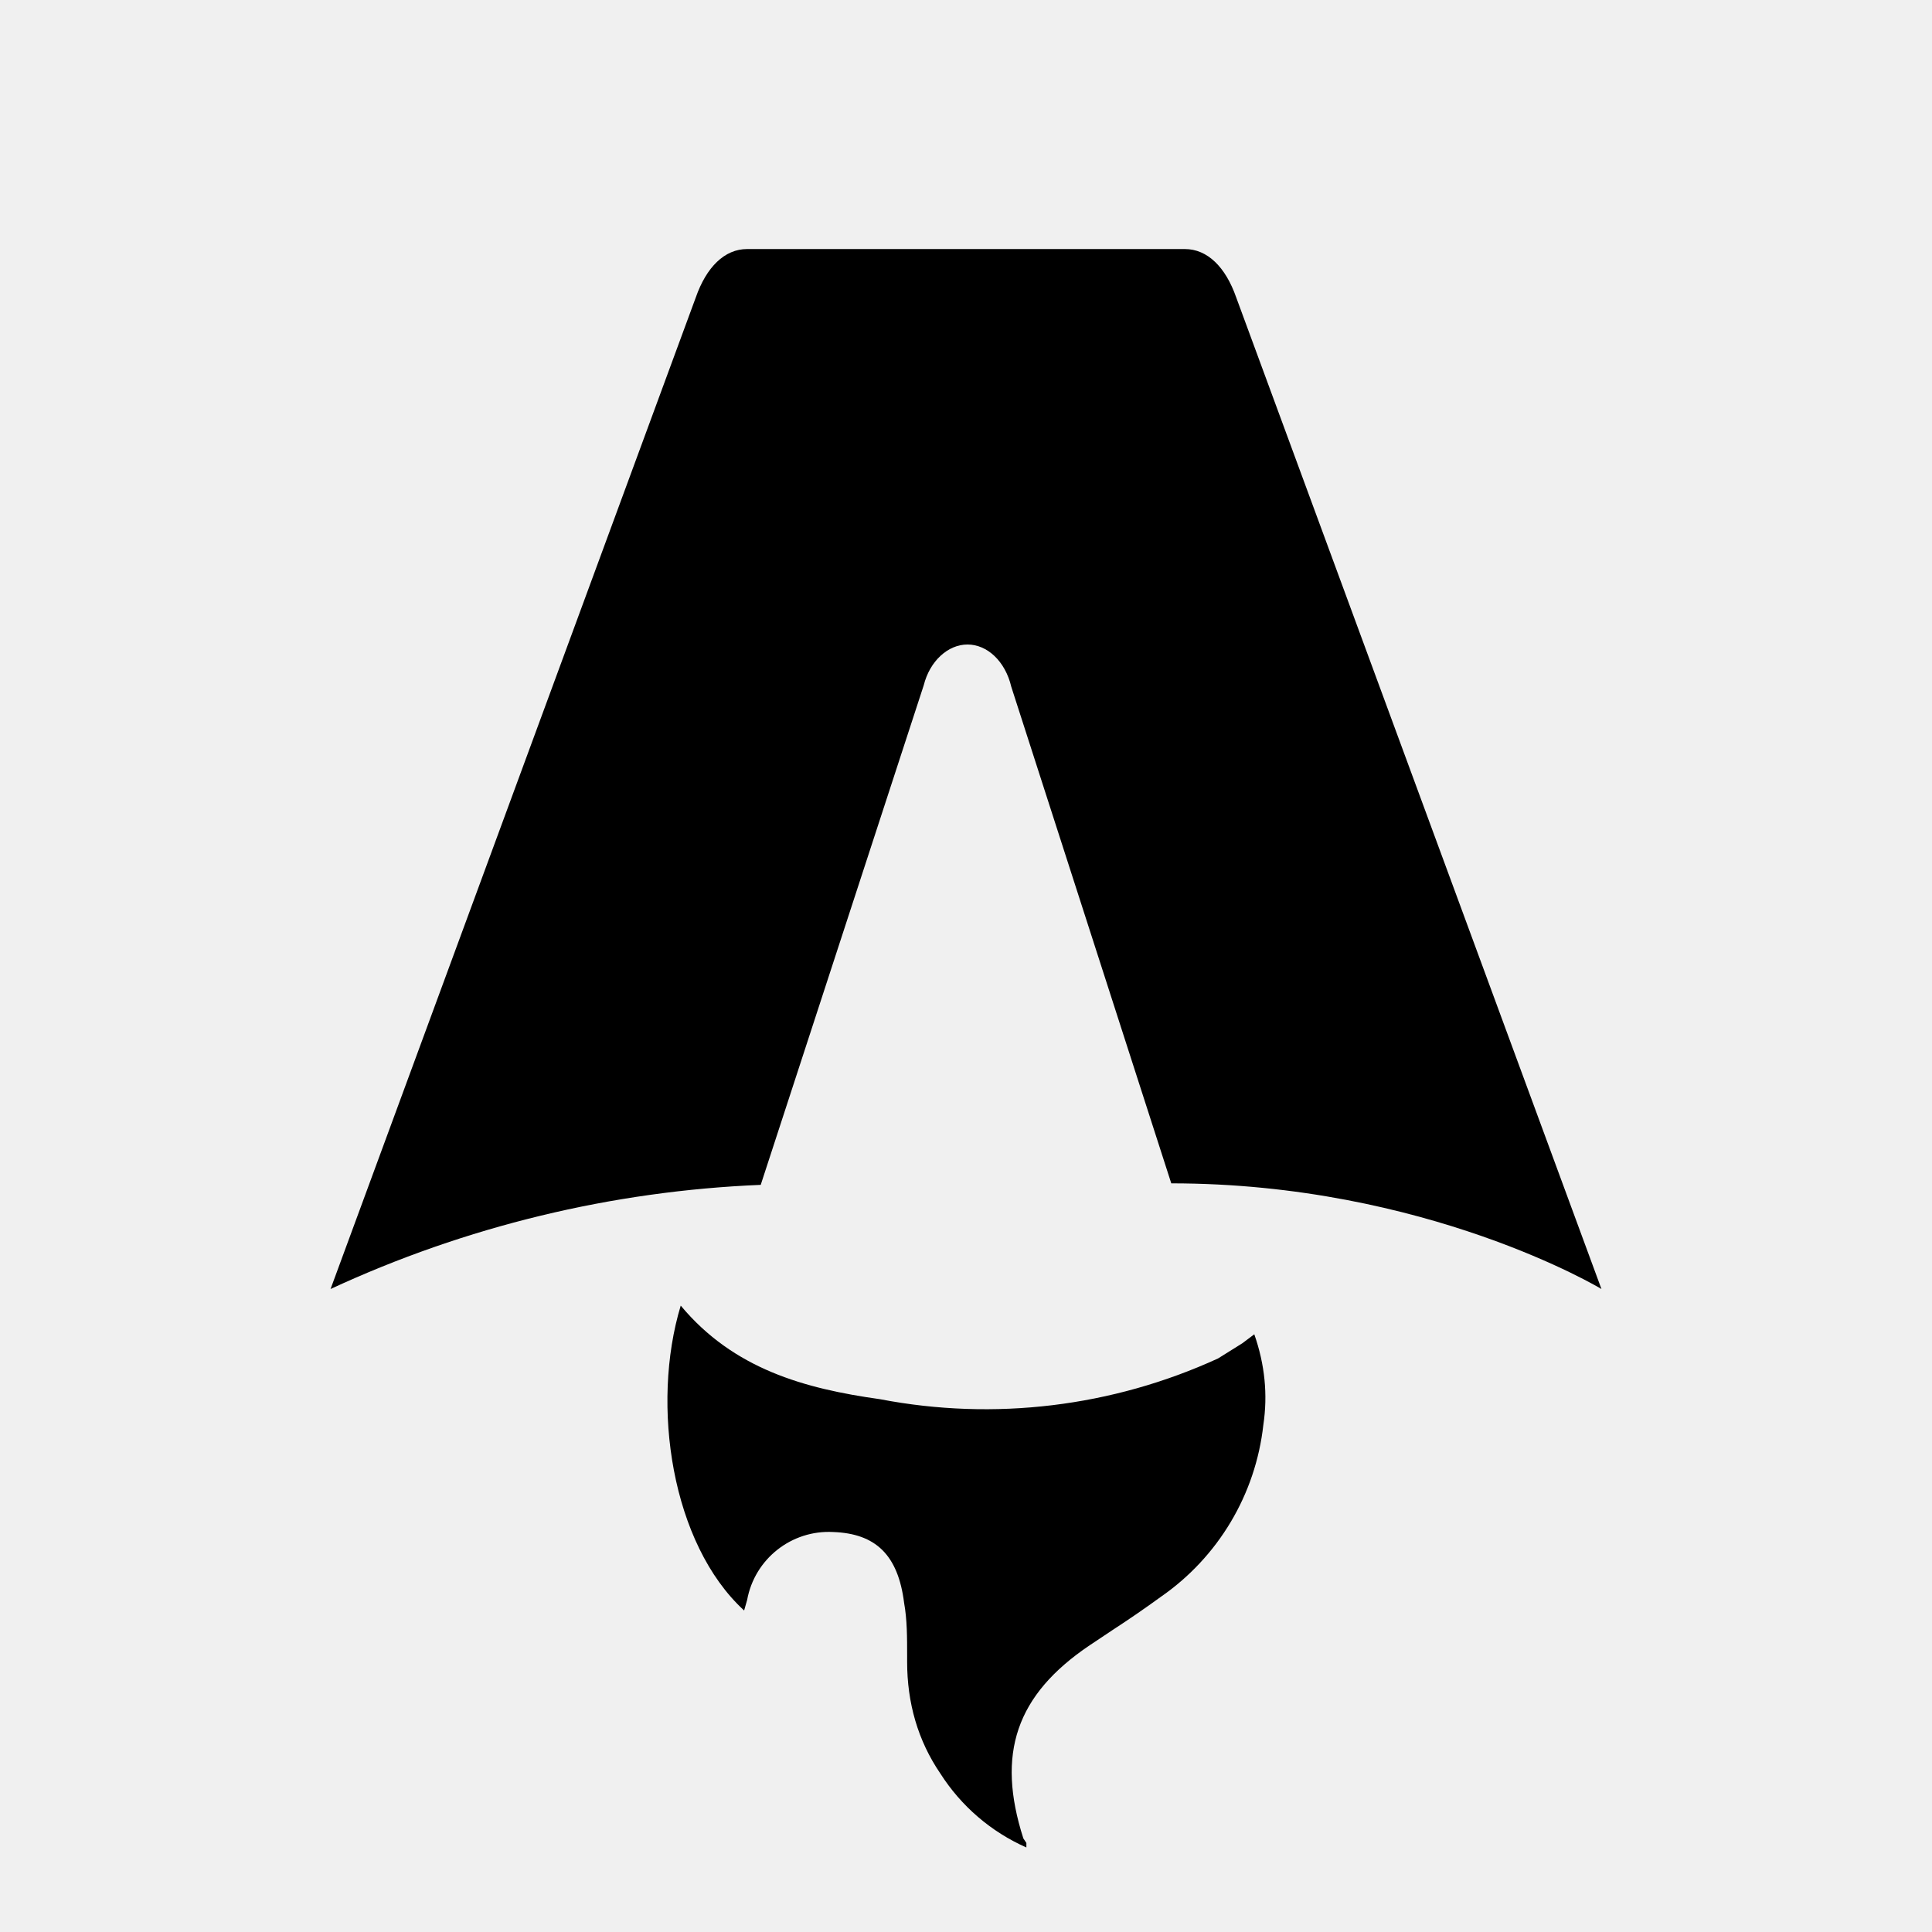
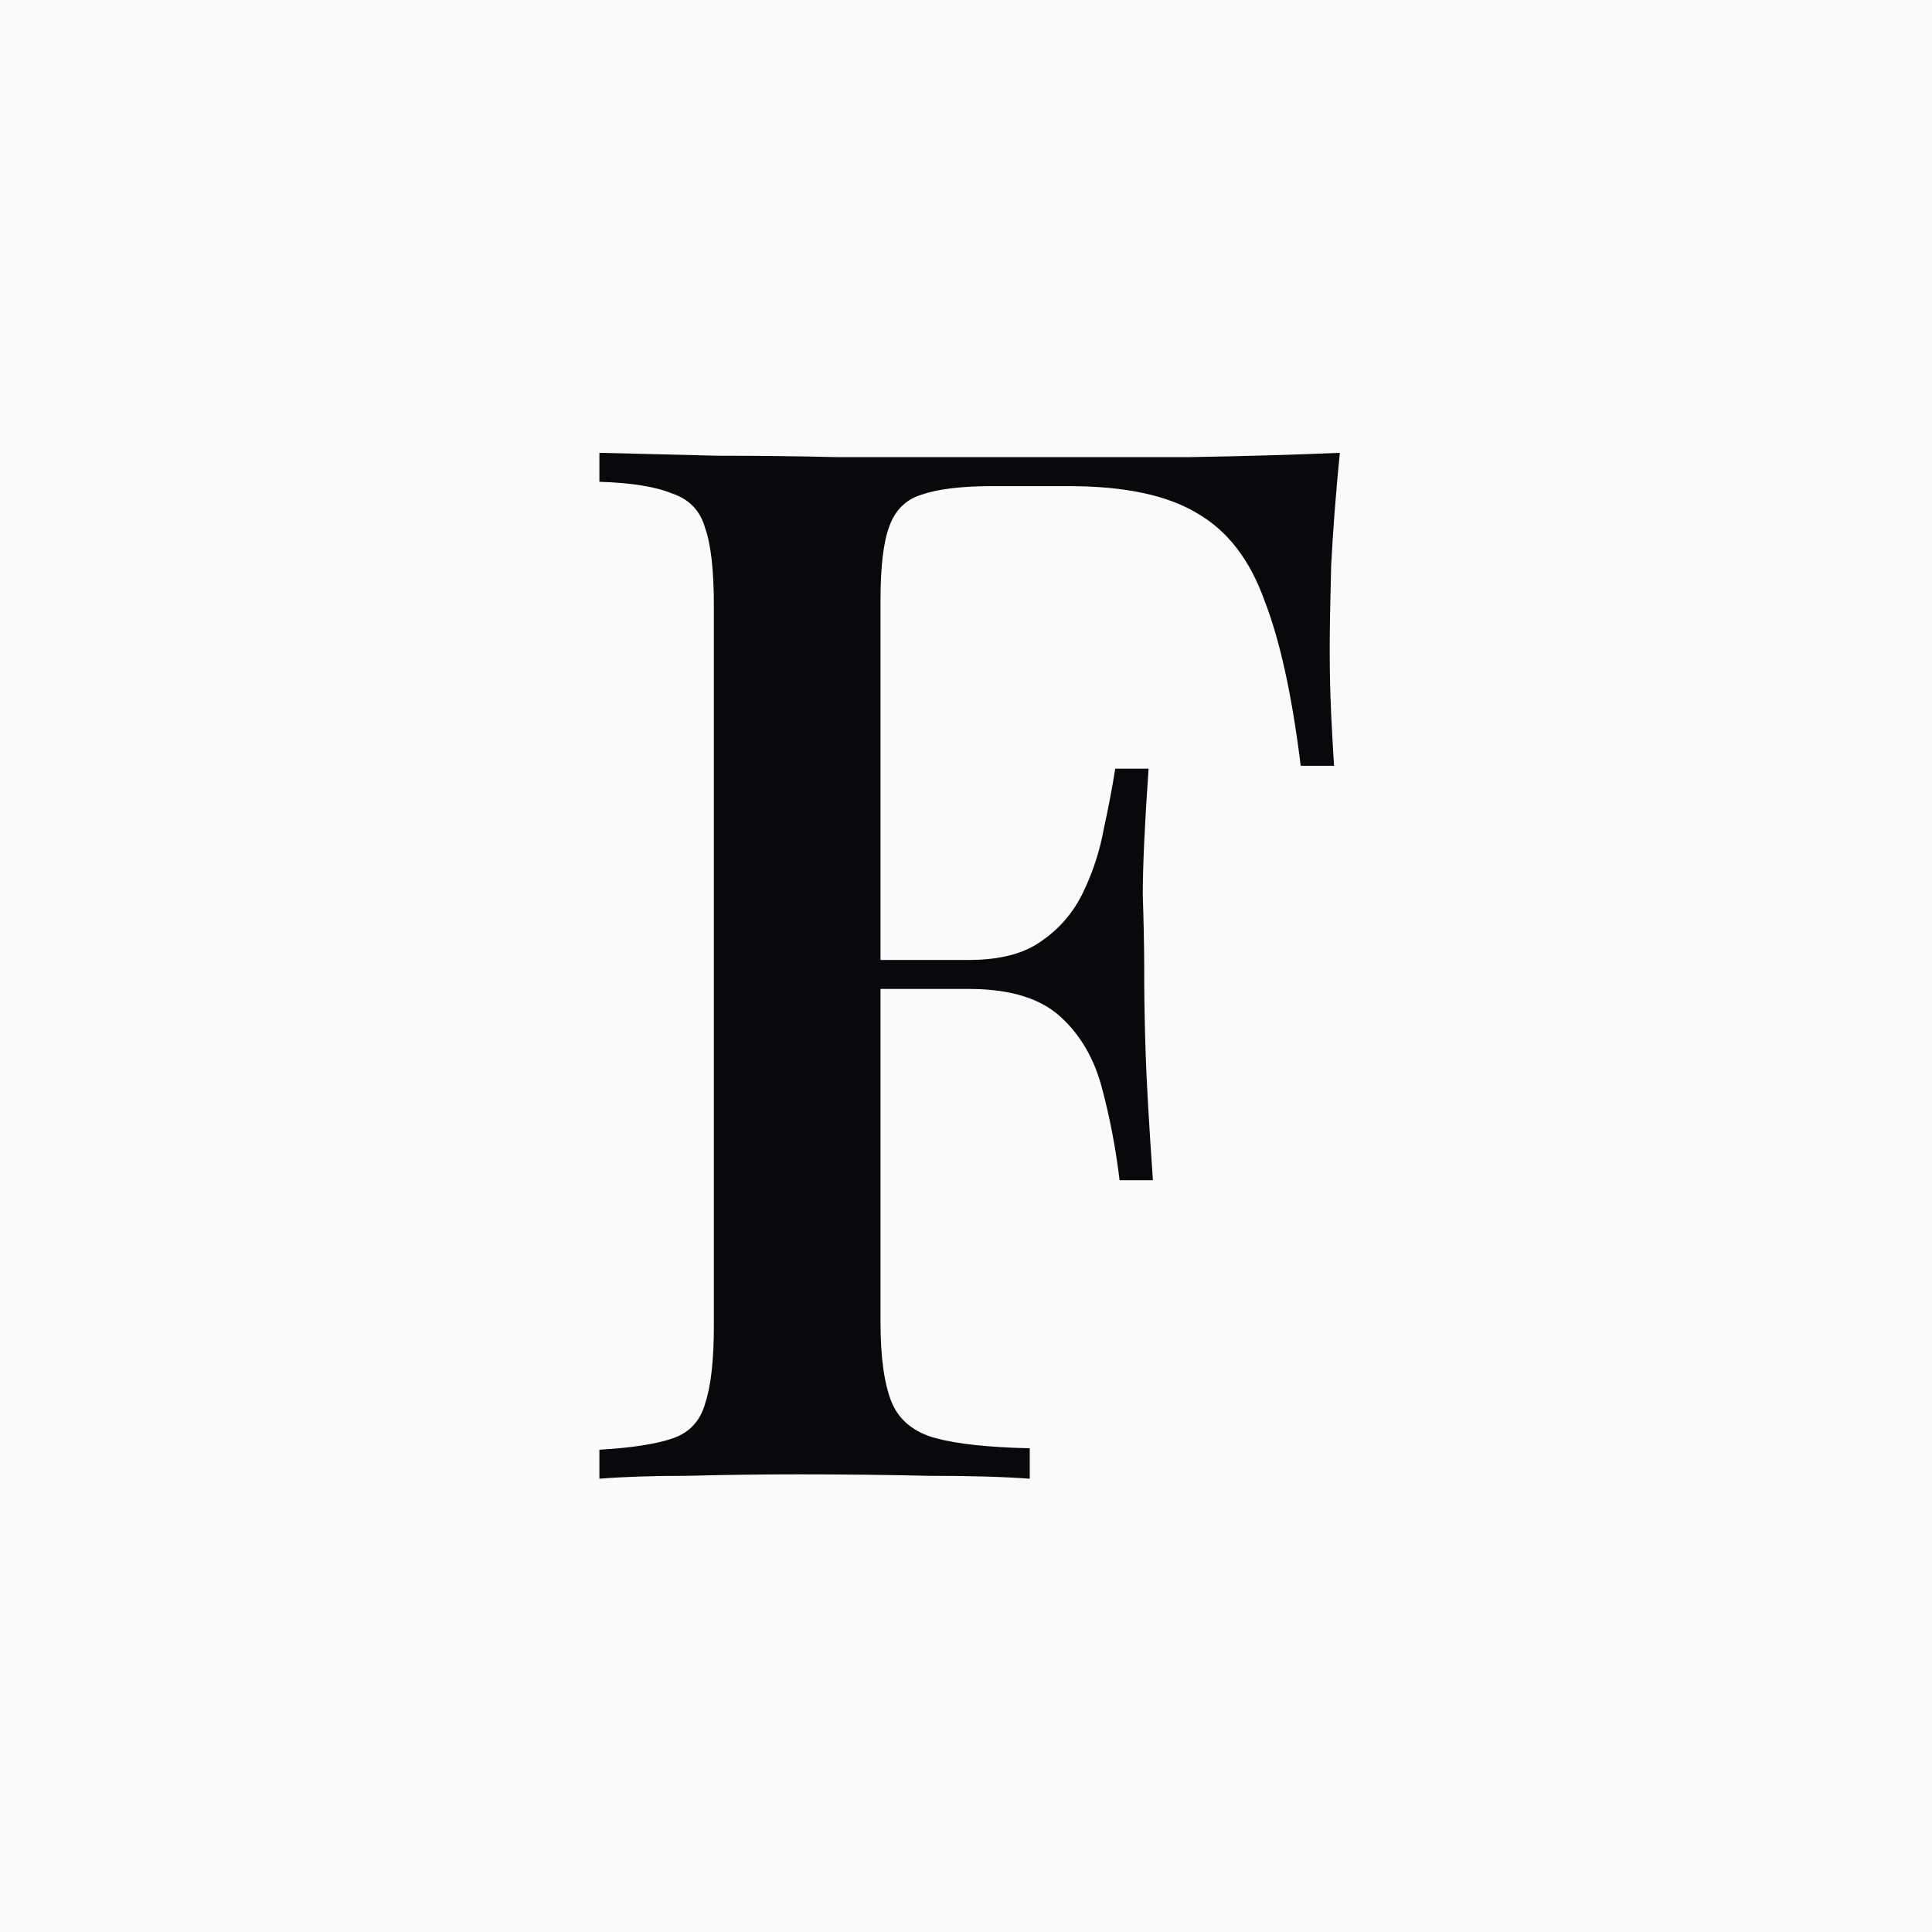
- <svg xmlns="http://www.w3.org/2000/svg" fill="none" viewBox="0 0 128 128">
-   <path d="M50.4 78.5a75.1 75.1 0 0 0-28.5 6.9l24.2-65.7c.7-2 1.9-3.2 3.4-3.2h29c1.5 0 2.7 1.2 3.4 3.2l24.2 65.7s-11.6-7-28.5-7L67 45.5c-.4-1.7-1.6-2.8-2.9-2.8-1.3 0-2.5 1.1-2.9 2.7L50.4 78.5Zm-1.1 28.2Zm-4.2-20.2c-2 6.6-.6 15.8 4.2 20.2a17.5 17.5 0 0 1 .2-.7 5.5 5.5 0 0 1 5.7-4.5c2.8.1 4.3 1.5 4.7 4.7.2 1.1.2 2.3.2 3.5v.4c0 2.7.7 5.2 2.2 7.4a13 13 0 0 0 5.7 4.9v-.3l-.2-.3c-1.8-5.6-.5-9.5 4.4-12.8l1.5-1a73 73 0 0 0 3.2-2.2 16 16 0 0 0 6.8-11.4c.3-2 .1-4-.6-6l-.8.6-1.6 1a37 37 0 0 1-22.4 2.7c-5-.7-9.7-2-13.2-6.2Z" />
+ <svg xmlns="http://www.w3.org/2000/svg" width="512" height="512" viewBox="0 0 512 512" fill="none">
+   <rect width="512" height="512" fill="#FAFAFA" />
+   <path d="M355.071 120C354.047 130.24 353.28 140.224 352.768 149.952C352.512 159.68 352.384 167.104 352.384 172.224C352.384 178.112 352.512 183.744 352.768 189.12C353.024 194.496 353.279 199.104 353.535 202.944H344.703C342.399 184.256 339.2 169.664 335.104 159.168C331.264 148.416 325.375 140.736 317.439 136.128C309.503 131.264 298.112 128.832 283.264 128.832H262.911C254.719 128.832 248.448 129.6 244.096 131.136C240 132.416 237.183 135.232 235.647 139.584C234.111 143.68 233.344 150.208 233.344 159.168V254.4H256.768C264.96 254.4 271.36 252.736 275.968 249.408C280.832 246.08 284.544 241.728 287.104 236.353C289.664 230.977 291.455 225.472 292.479 219.84C293.759 213.952 294.784 208.576 295.552 203.712H304.384C303.36 218.304 302.848 229.44 302.848 237.12C303.072 243.84 303.198 250.07 303.226 255.811L303.237 260.67C303.265 266.41 303.391 272.64 303.615 279.36C303.871 287.04 304.511 298.176 305.535 312.768H296.703C295.679 304.32 294.144 296.256 292.096 288.576C290.048 280.64 286.336 274.24 280.96 269.376C275.752 264.664 268.021 262.234 257.768 262.087L256.768 262.08H233.344V350.4C233.344 359.872 234.367 367.04 236.415 371.904C238.463 376.512 242.304 379.584 247.936 381.12C253.568 382.656 261.888 383.552 272.896 383.808V391.872C265.984 391.36 257.024 391.104 246.016 391.104C235.008 390.848 223.616 390.72 211.84 390.72C201.6 390.72 191.743 390.848 182.271 391.104C173.056 391.104 165.248 391.36 158.848 391.872V384.192C167.552 383.68 174.08 382.656 178.432 381.12C182.784 379.584 185.6 376.512 186.88 371.904C188.416 367.296 189.184 360.384 189.184 351.168V160.704C189.184 151.232 188.416 144.32 186.88 139.968C185.6 135.36 182.656 132.288 178.048 130.752C173.696 128.96 167.296 127.936 158.848 127.68V120C168.832 120.256 179.199 120.512 189.951 120.768C200.959 120.768 211.712 120.896 222.208 121.152H314.752C329.856 120.896 343.295 120.512 355.071 120Z" fill="#09090B" />
  <style>
-         path { fill: #000; }
-         @media (prefers-color-scheme: dark) {
-             path { fill: #FFF; }
-         }
-     </style>
+ @media (prefers-color-scheme: dark) {
+   rect {
+     fill: #09090B;
+   }
+   path {
+     fill: #FAFAFA;
+   }
+ }
+ </style>
</svg>
